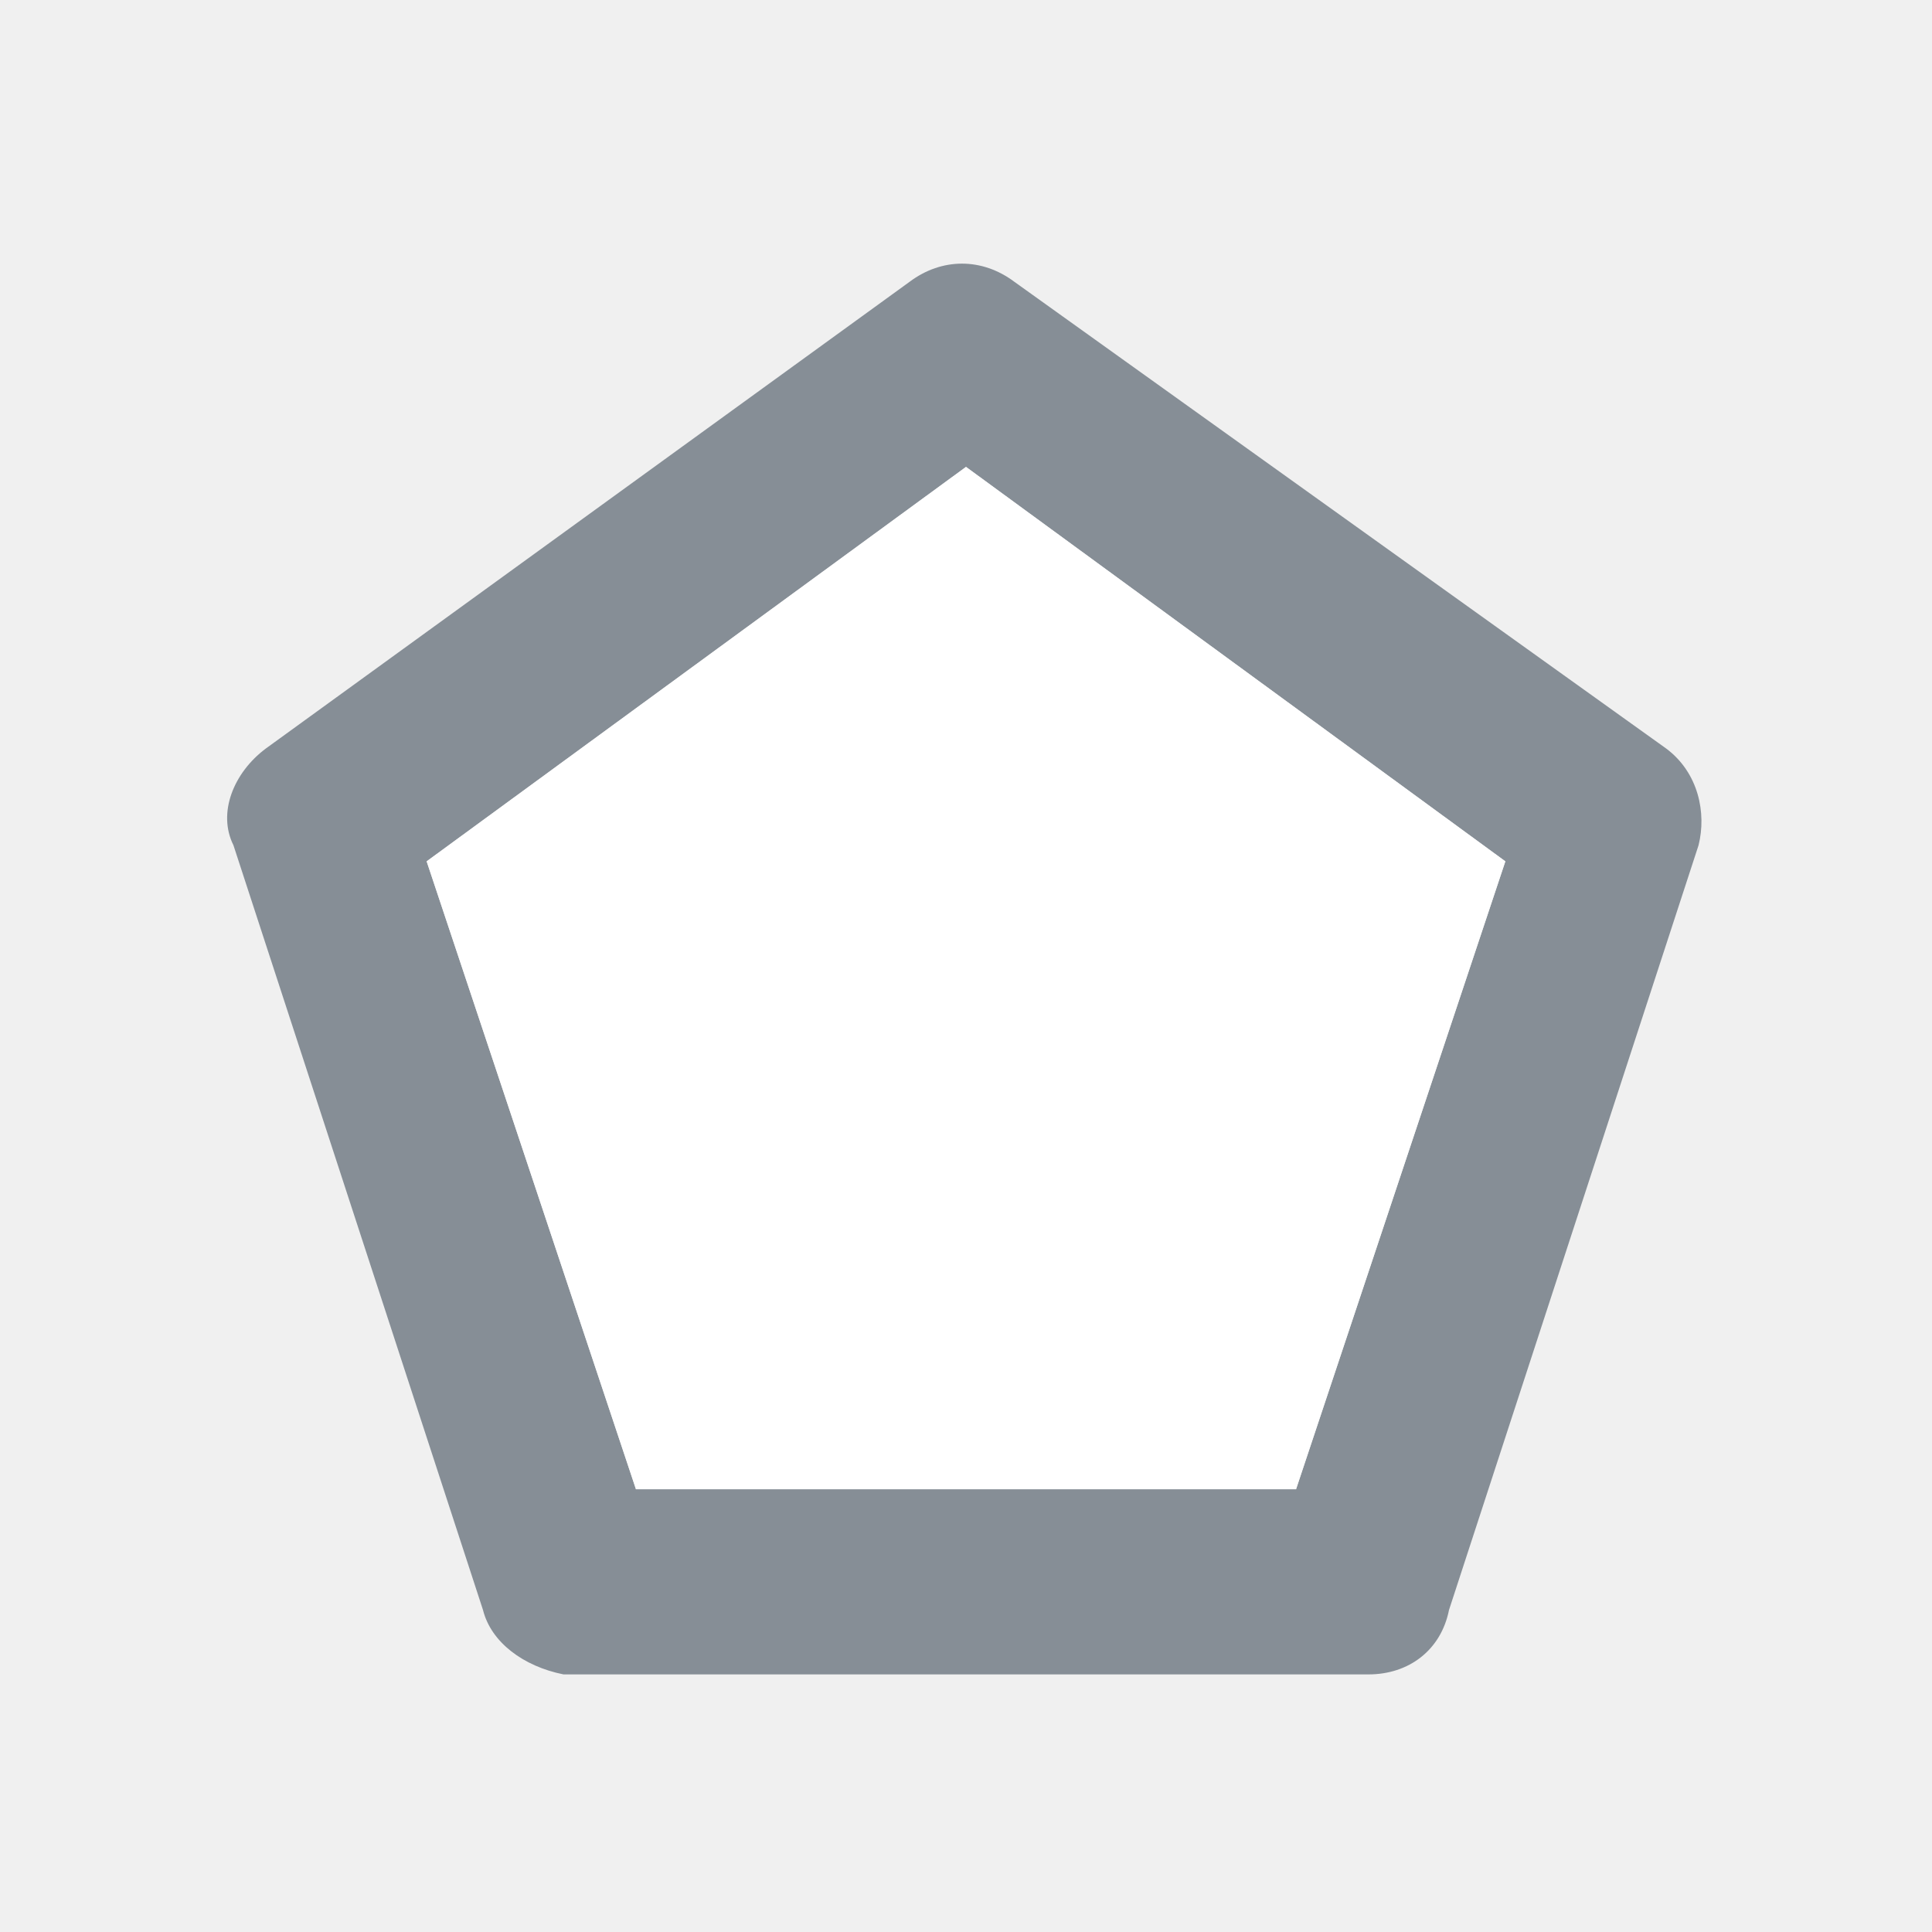
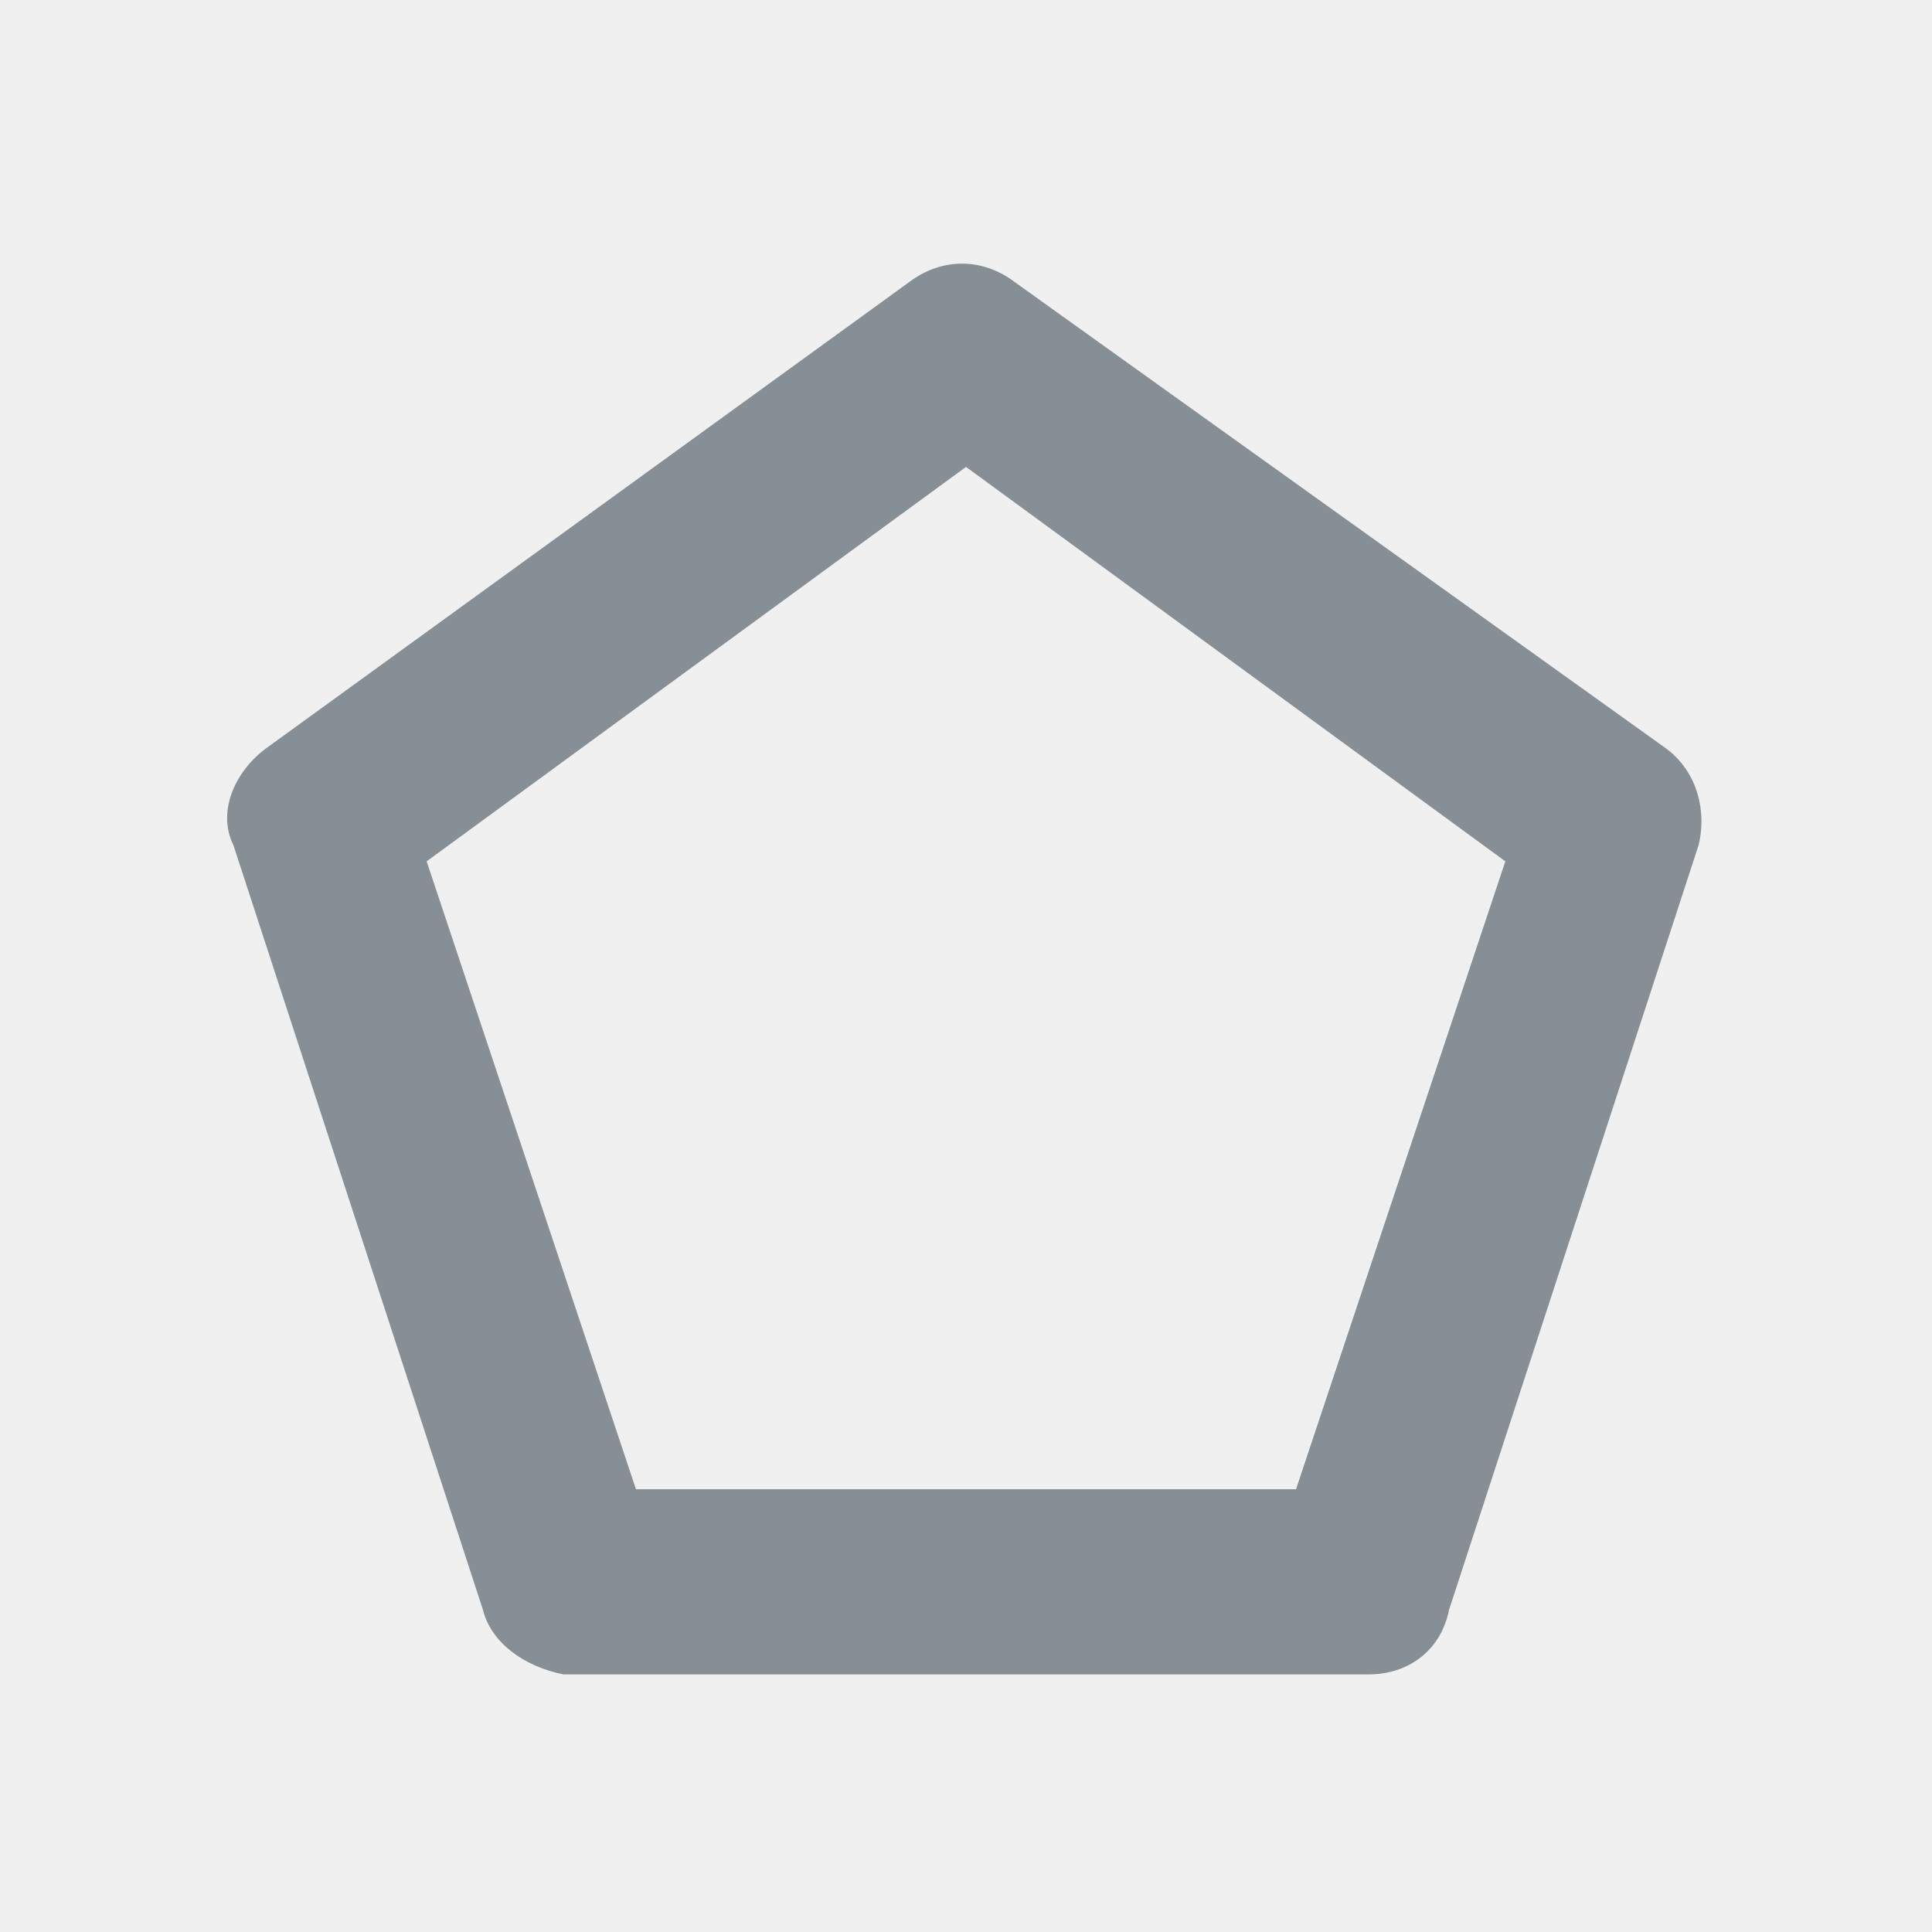
<svg xmlns="http://www.w3.org/2000/svg" version="1.1" id="icon" x="0px" y="0px" viewBox="0 0 24 24" style="enable-background:new 0 0 24 24;" xml:space="preserve">
  <style type="text/css">
	.st0{fill:#868E96;}
- 	.st1{fill:#FFFFFF;}
+ 	
</style>
  <path class="st0" d="M20.7,9.3l-8.1-5.8c-0.4-0.3-0.9-0.3-1.3,0L3.3,9.3c-0.4,0.3-0.6,0.8-0.4,1.2L6,20c0.1,0.4,0.5,0.7,1,0.8h10  c0.5,0,0.9-0.3,1-0.8l3.1-9.5C21.2,10.1,21.1,9.6,20.7,9.3z M16.1,18.5H7.9l-2.6-7.8L12,5.8l6.7,4.9L16.1,18.5z" />
-   <polygon fill="fill" class="st1" points="16.1,18.5 7.9,18.5 5.3,10.7 12,5.8 18.7,10.7 " />
+   <polygon fill="none" points="16.1,18.5 7.9,18.5 5.3,10.7 12,5.8 18.7,10.7 " />
</svg>
